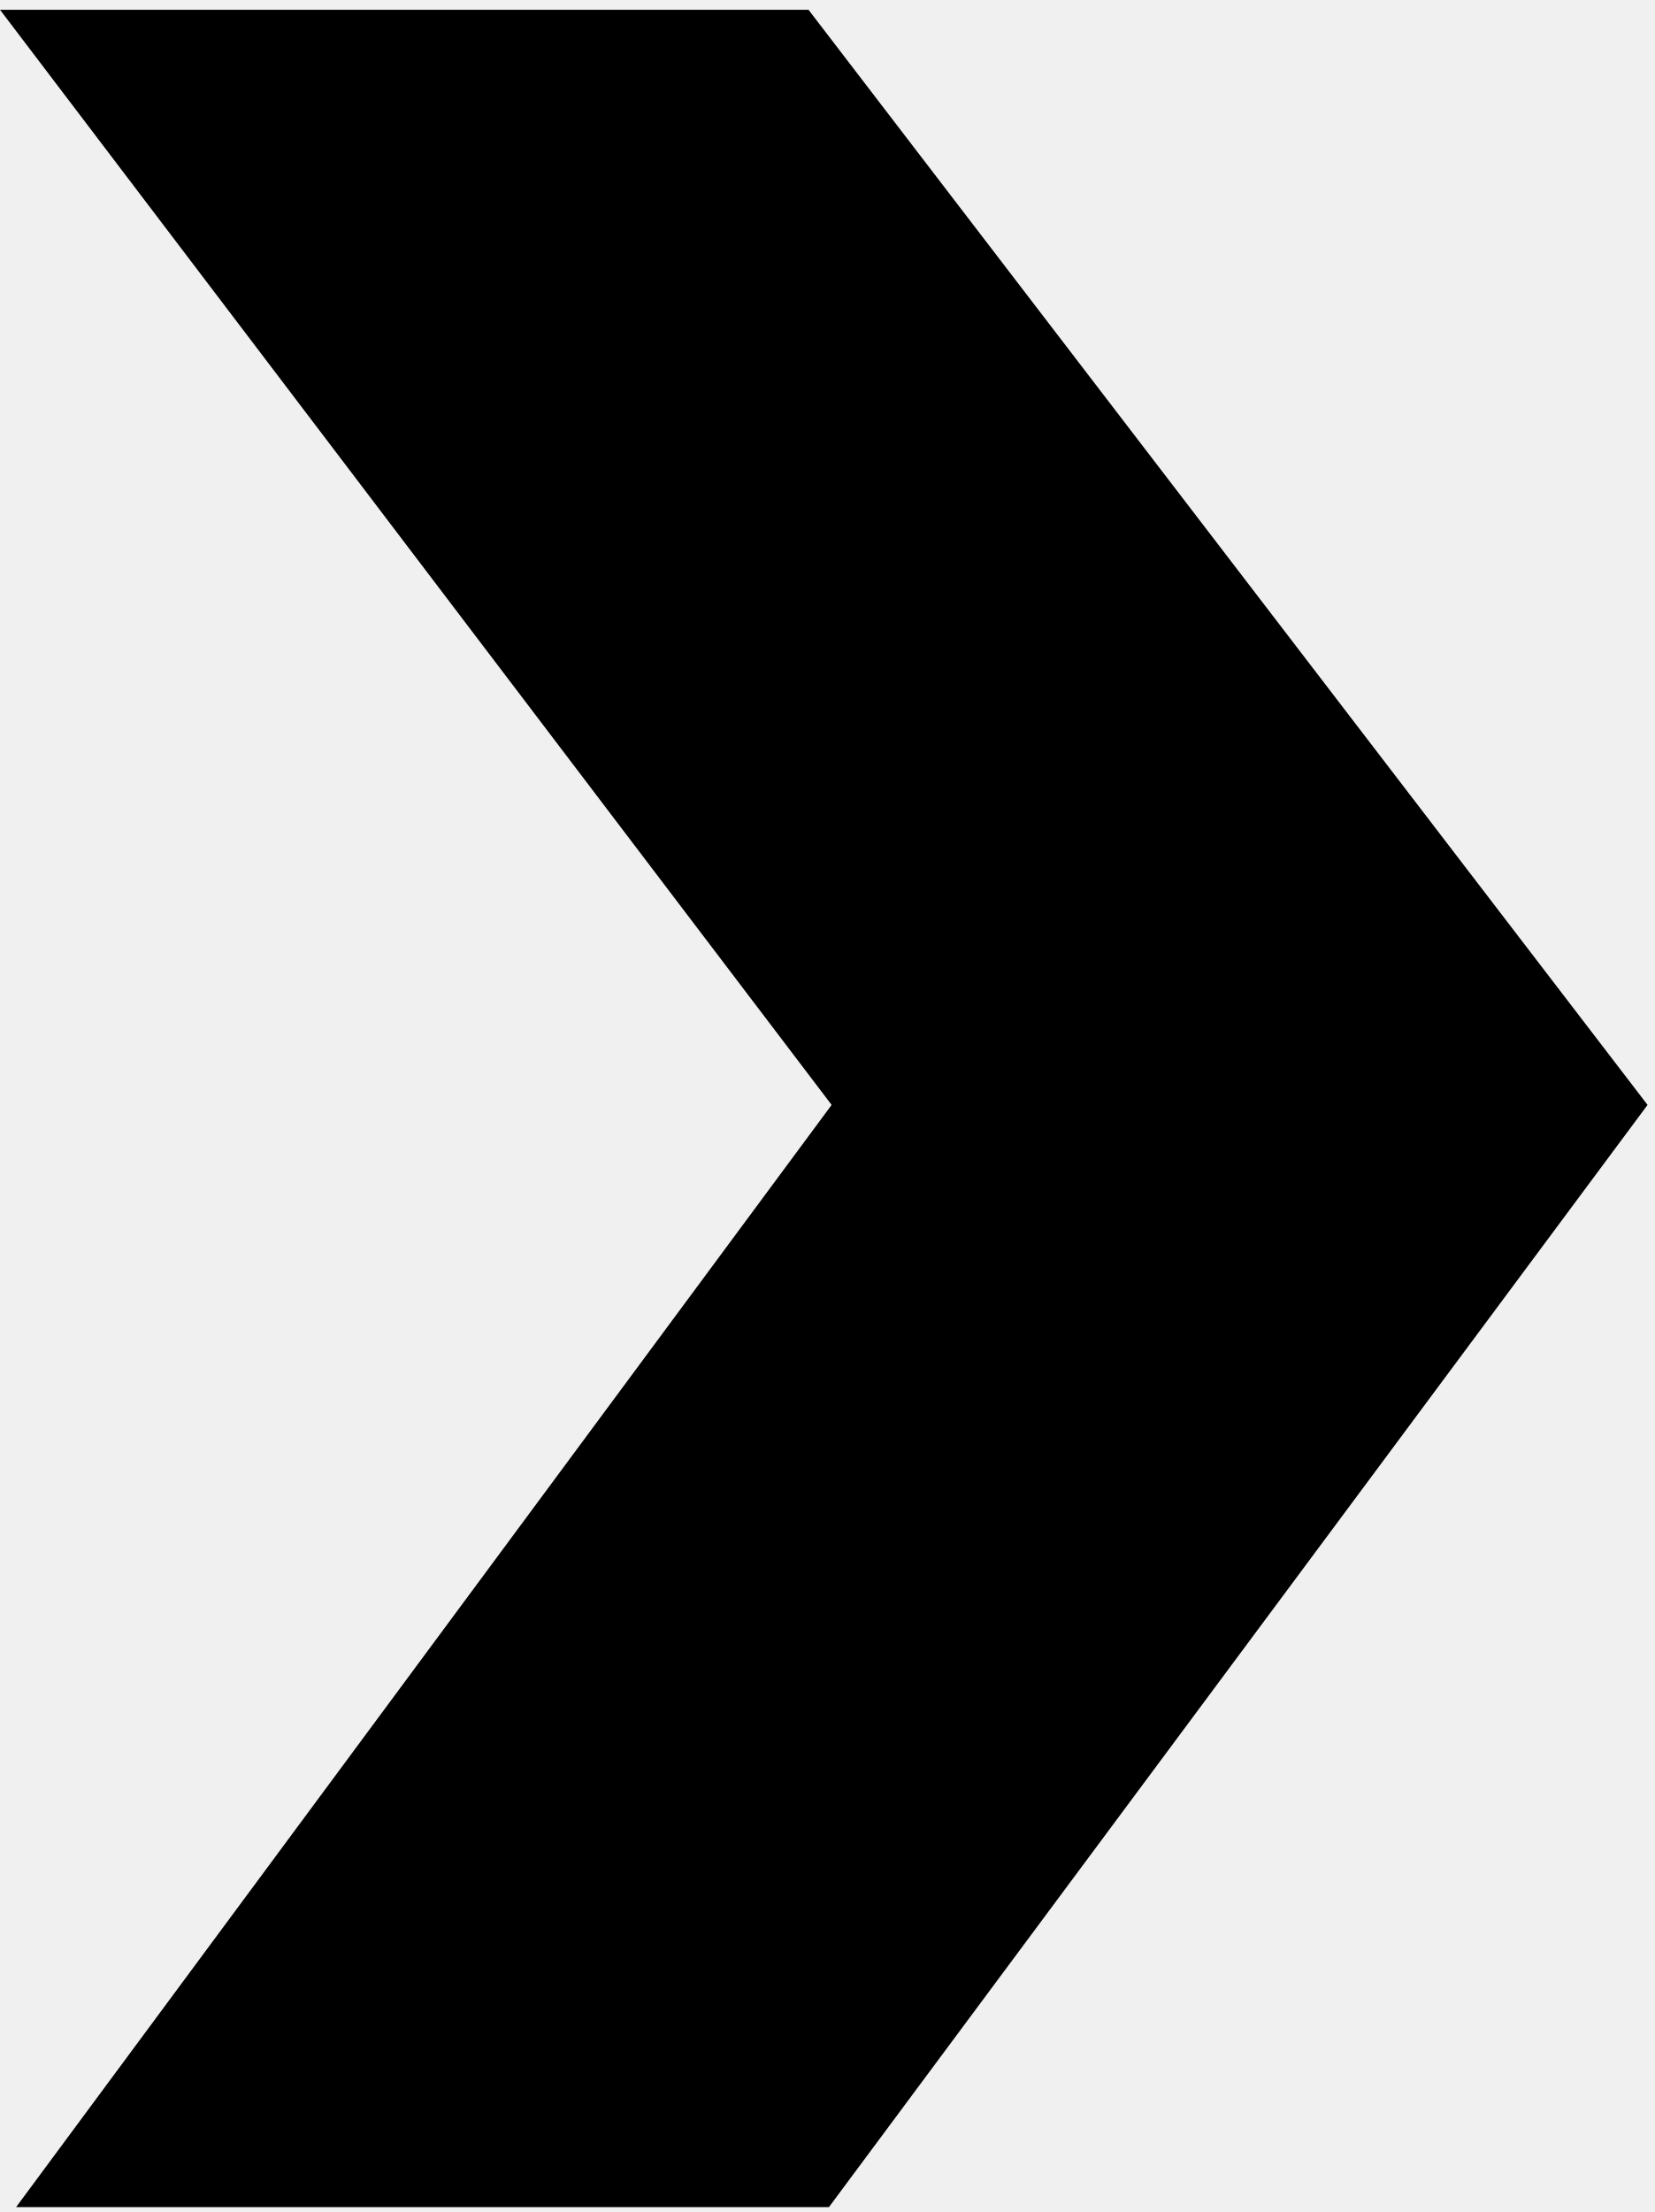
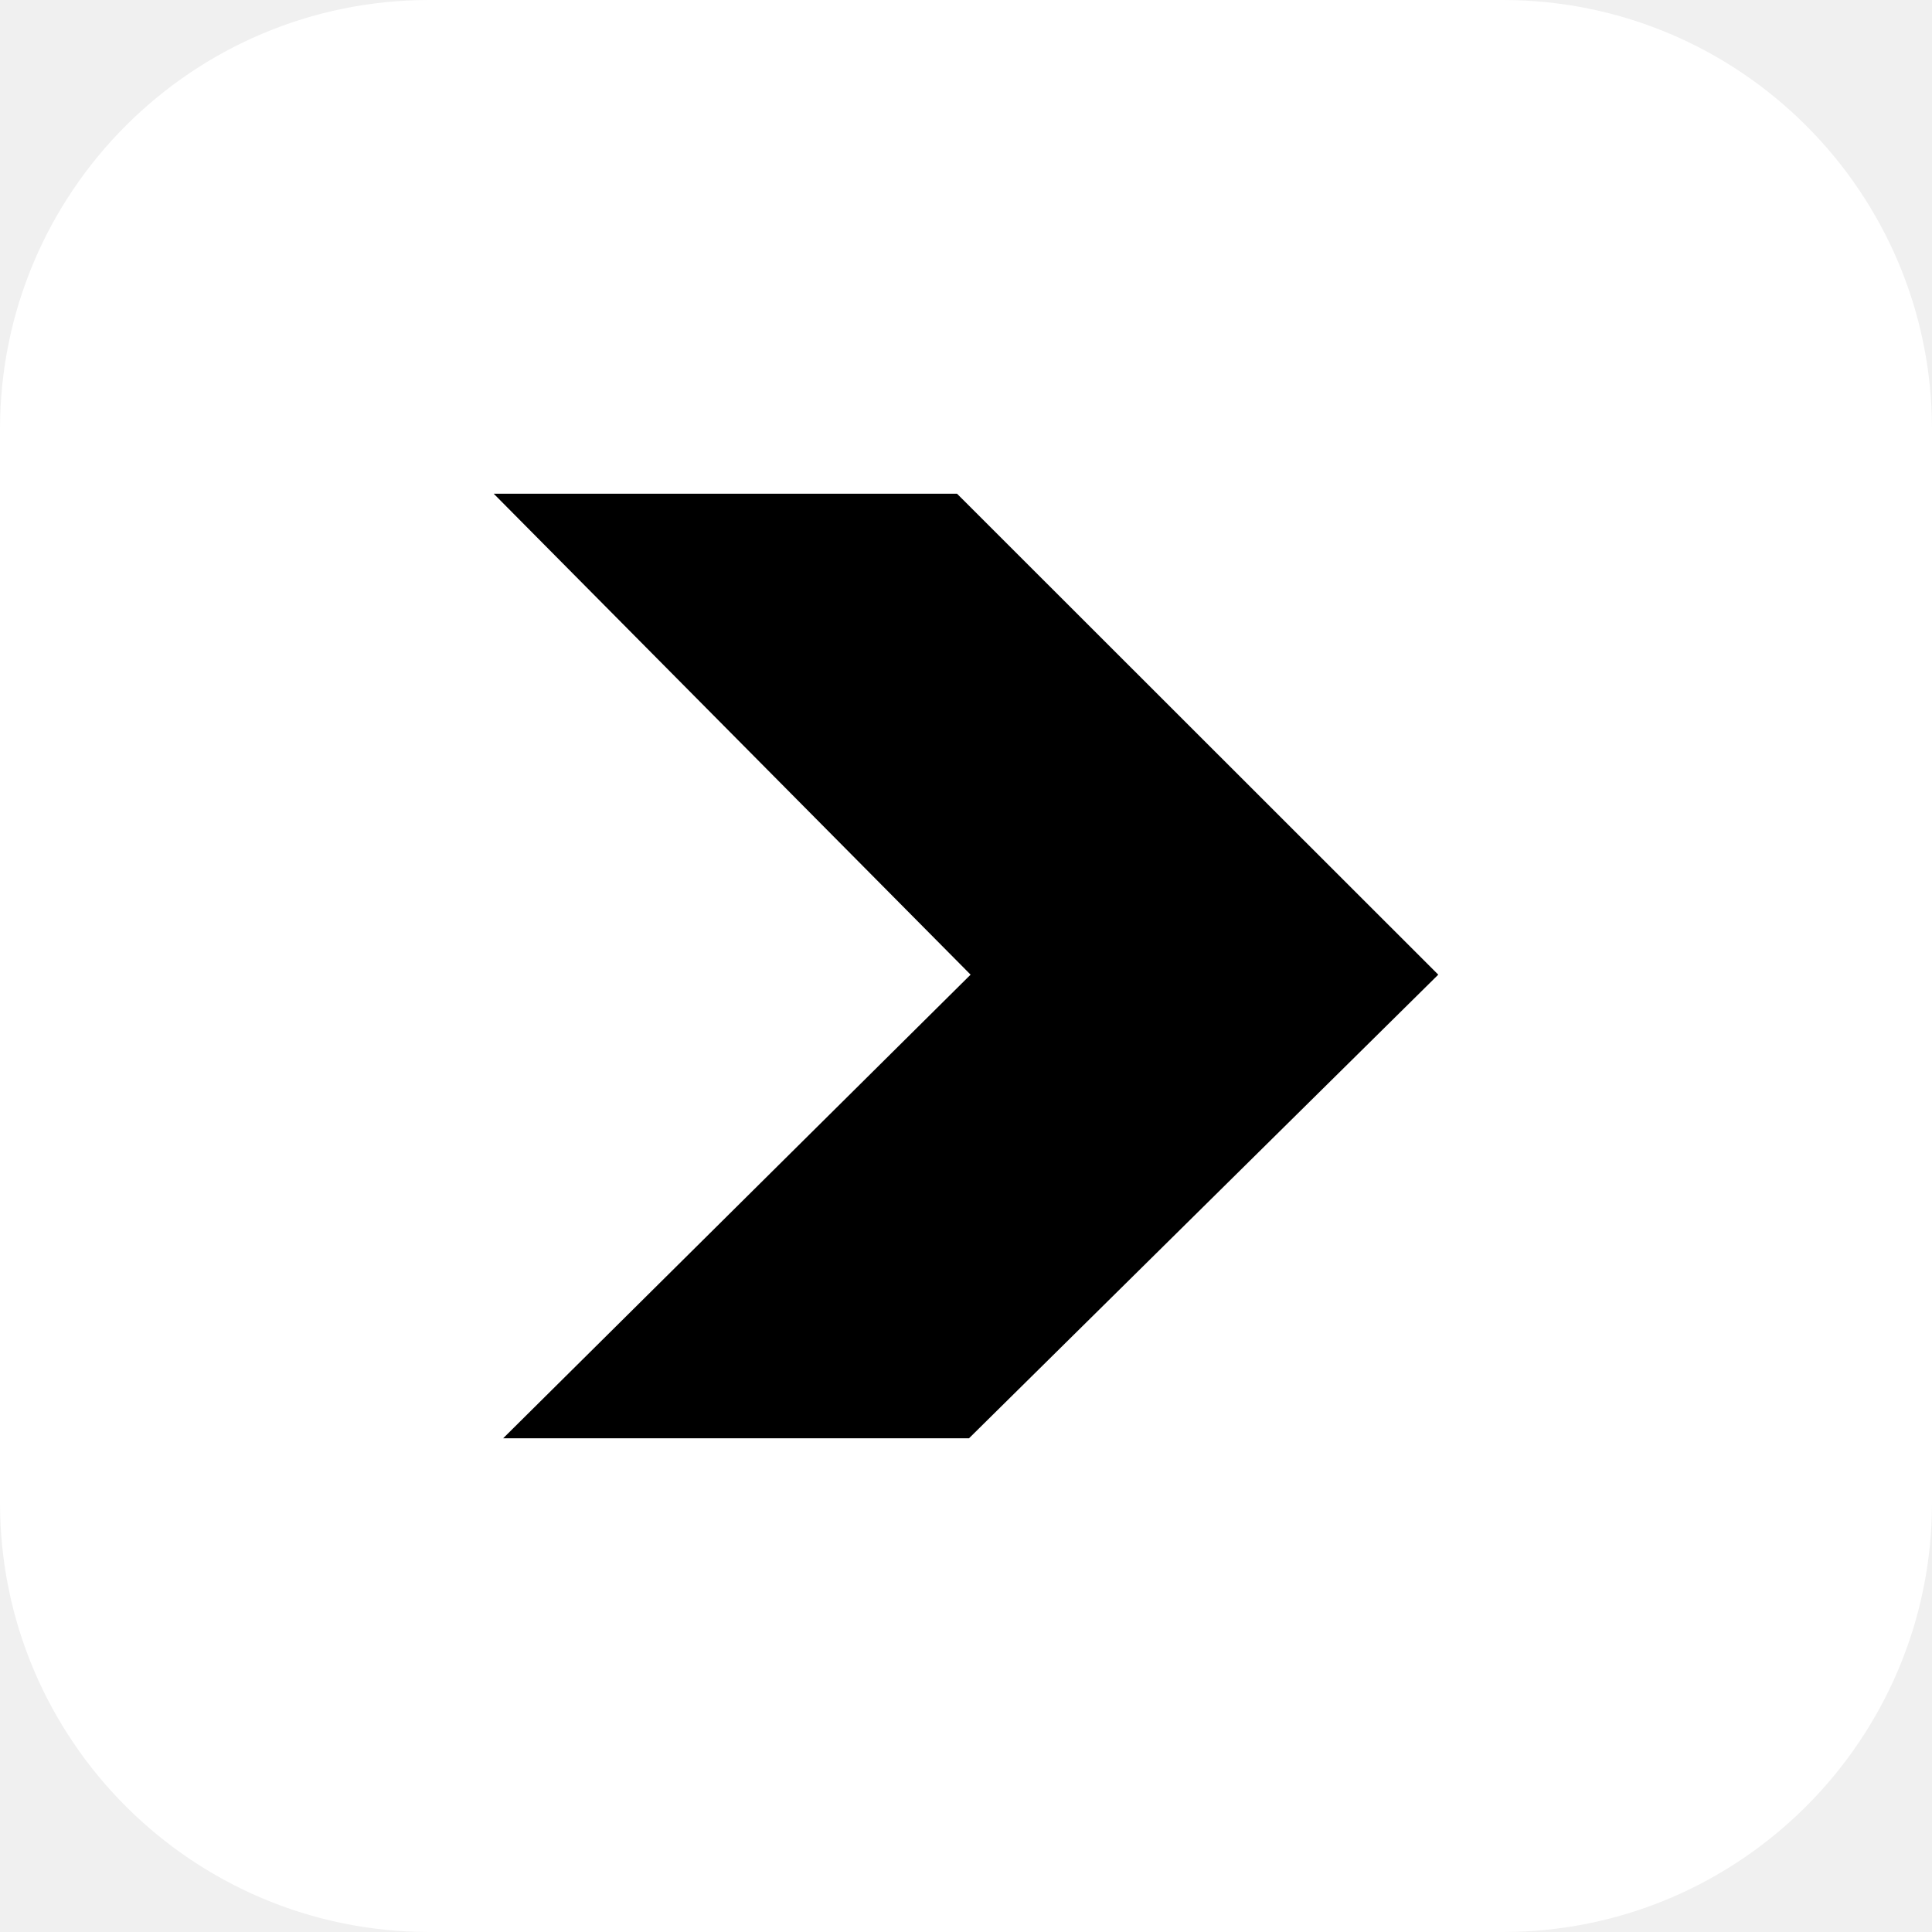
- <svg xmlns="http://www.w3.org/2000/svg" width="113px" height="151px" viewBox="0 0 113 151" version="1.1">
+ <svg xmlns="http://www.w3.org/2000/svg" width="180px" height="180px" viewBox="0 0 180 180" version="1.1">
  <g id="Page-1" stroke="none" stroke-width="1" fill="none" fill-rule="evenodd">
-     <g id="logo_svg" transform="translate(0, 0.6667)" fill="#000000" fill-rule="nonzero">
-       <polygon id="logo" points="56.786 74.759 1.099 150 56.602 150 112.5 74.759 55.207 0 0 0" />
+     <rect id="background" fill="#FFFFFF" x="0" y="0" width="180" height="180" rx="40" />
+     <g id="logo_svg" transform="translate(46, 46)" fill="#000000" fill-rule="nonzero">
+       <polygon id="logo" points="44.428 44.807 0.879 88 44.282 88 88 44.807 43.166 0 0 0" />
    </g>
  </g>
</svg>
